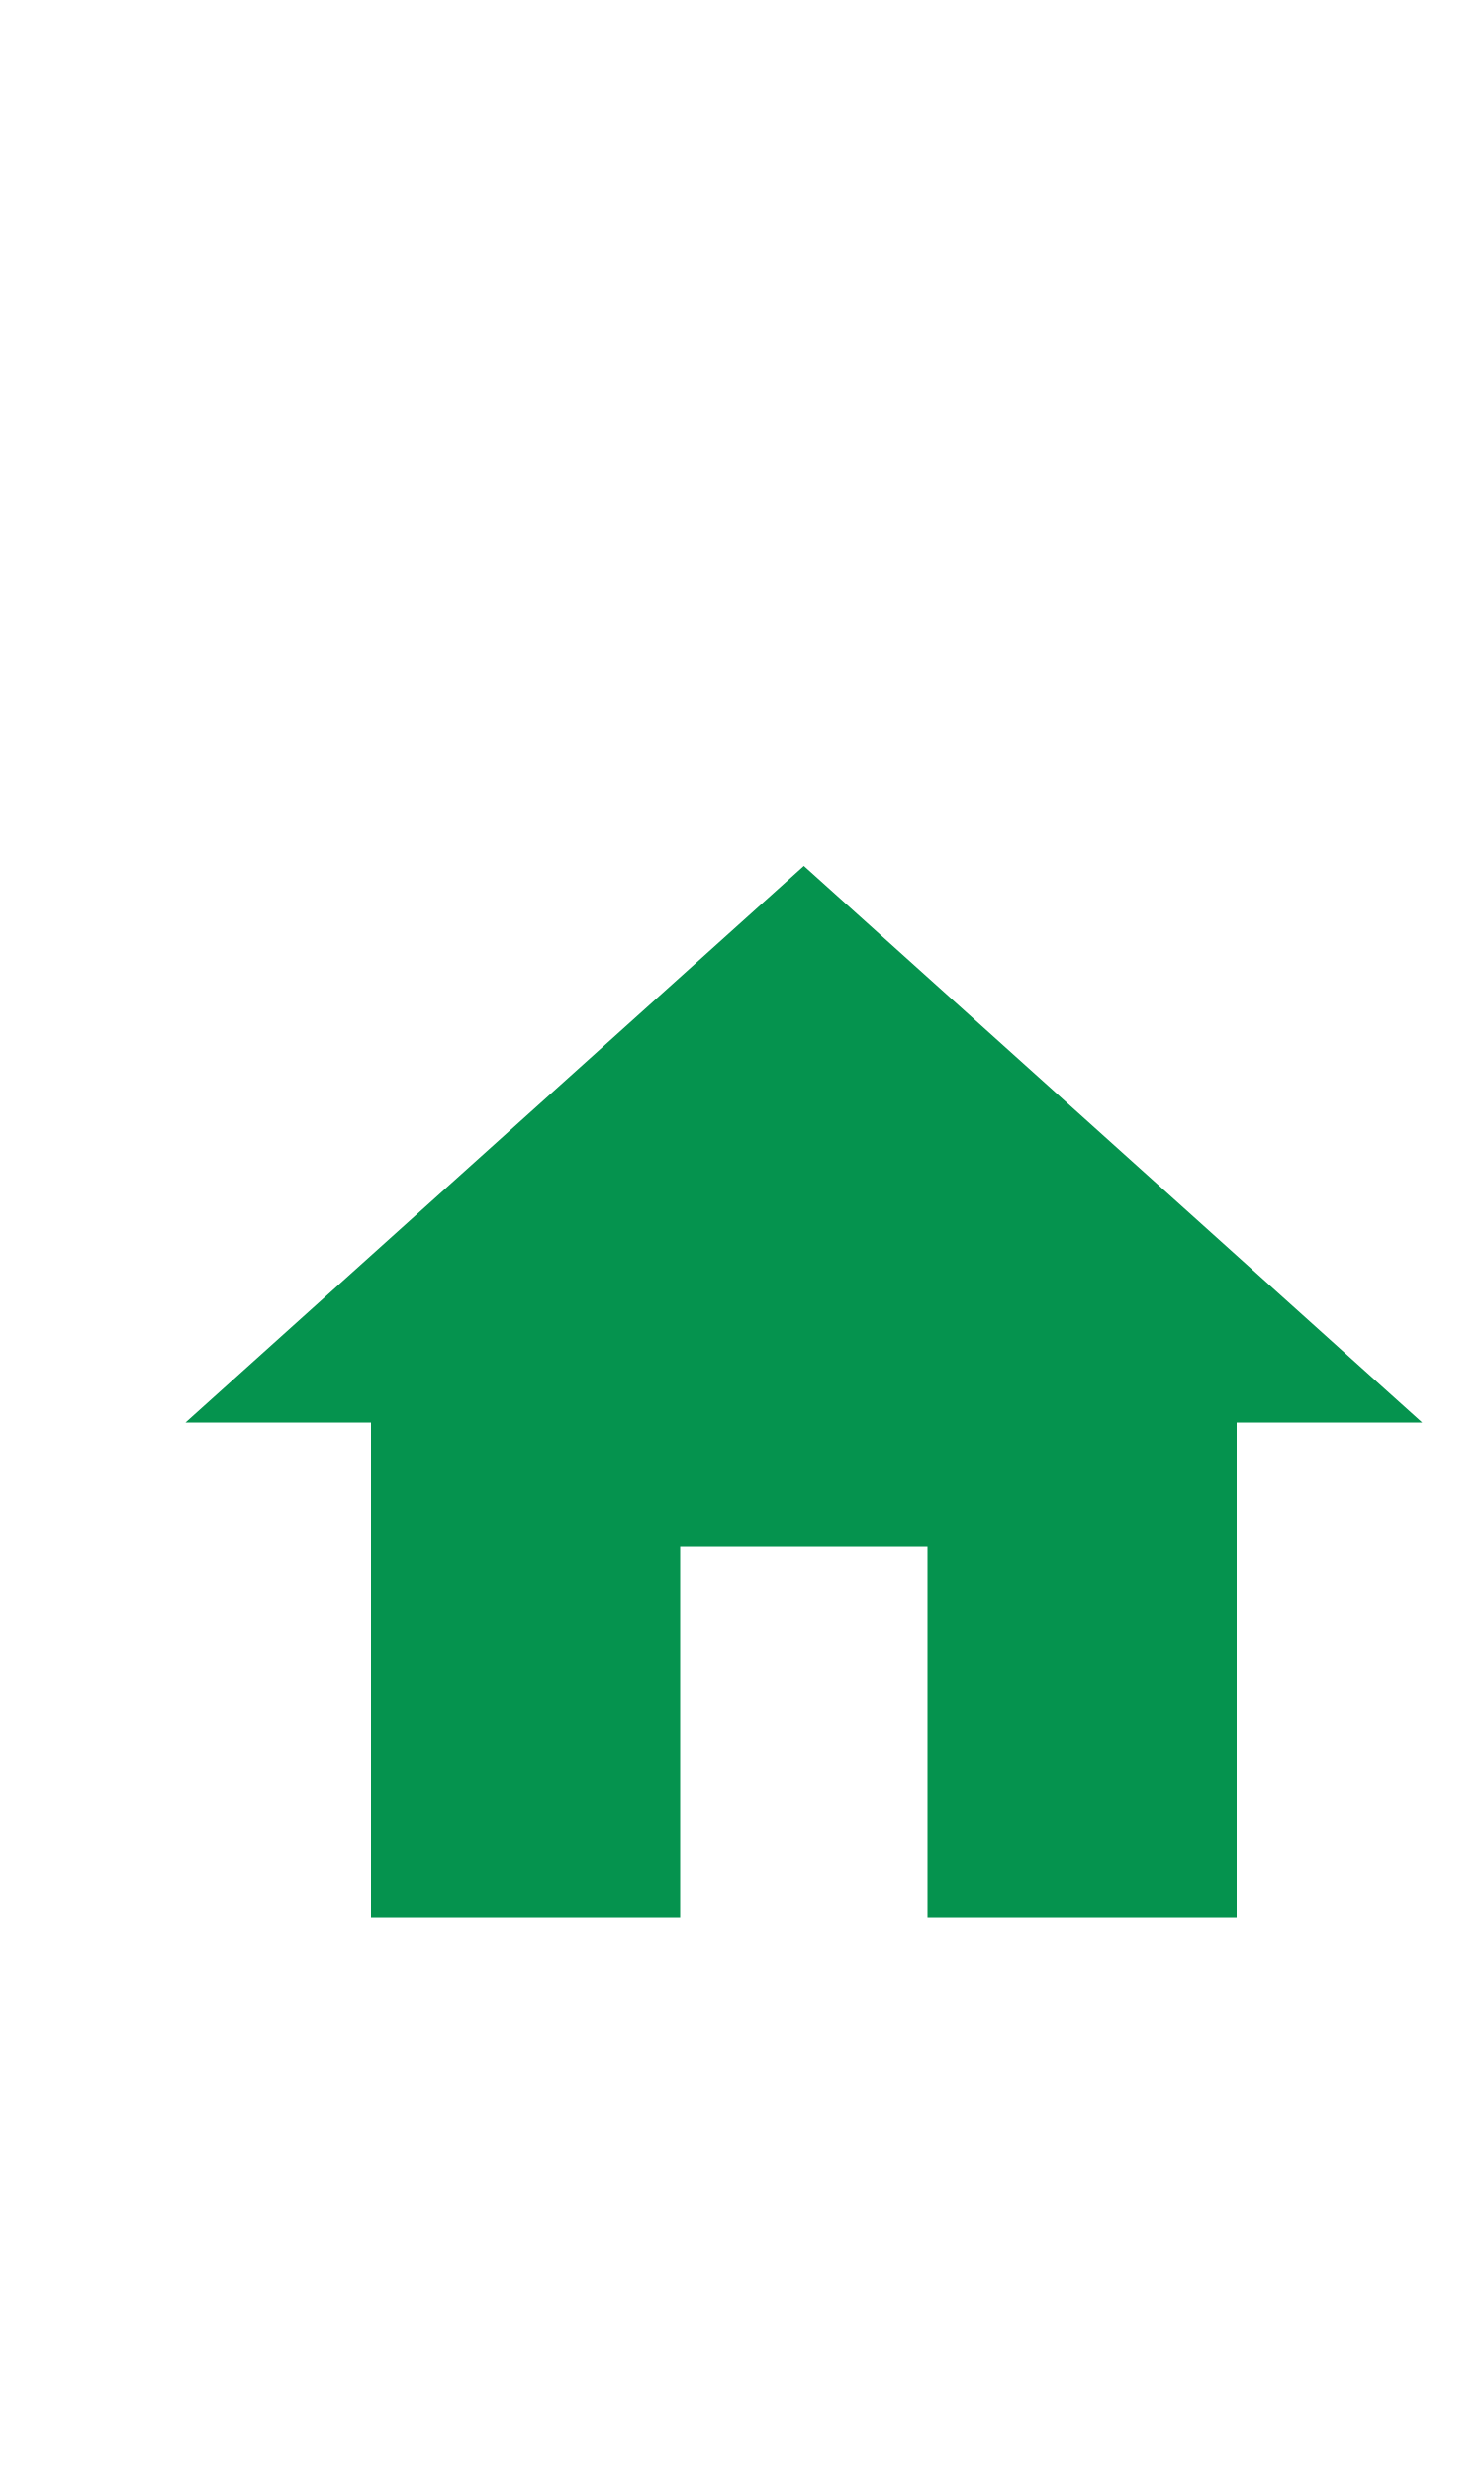
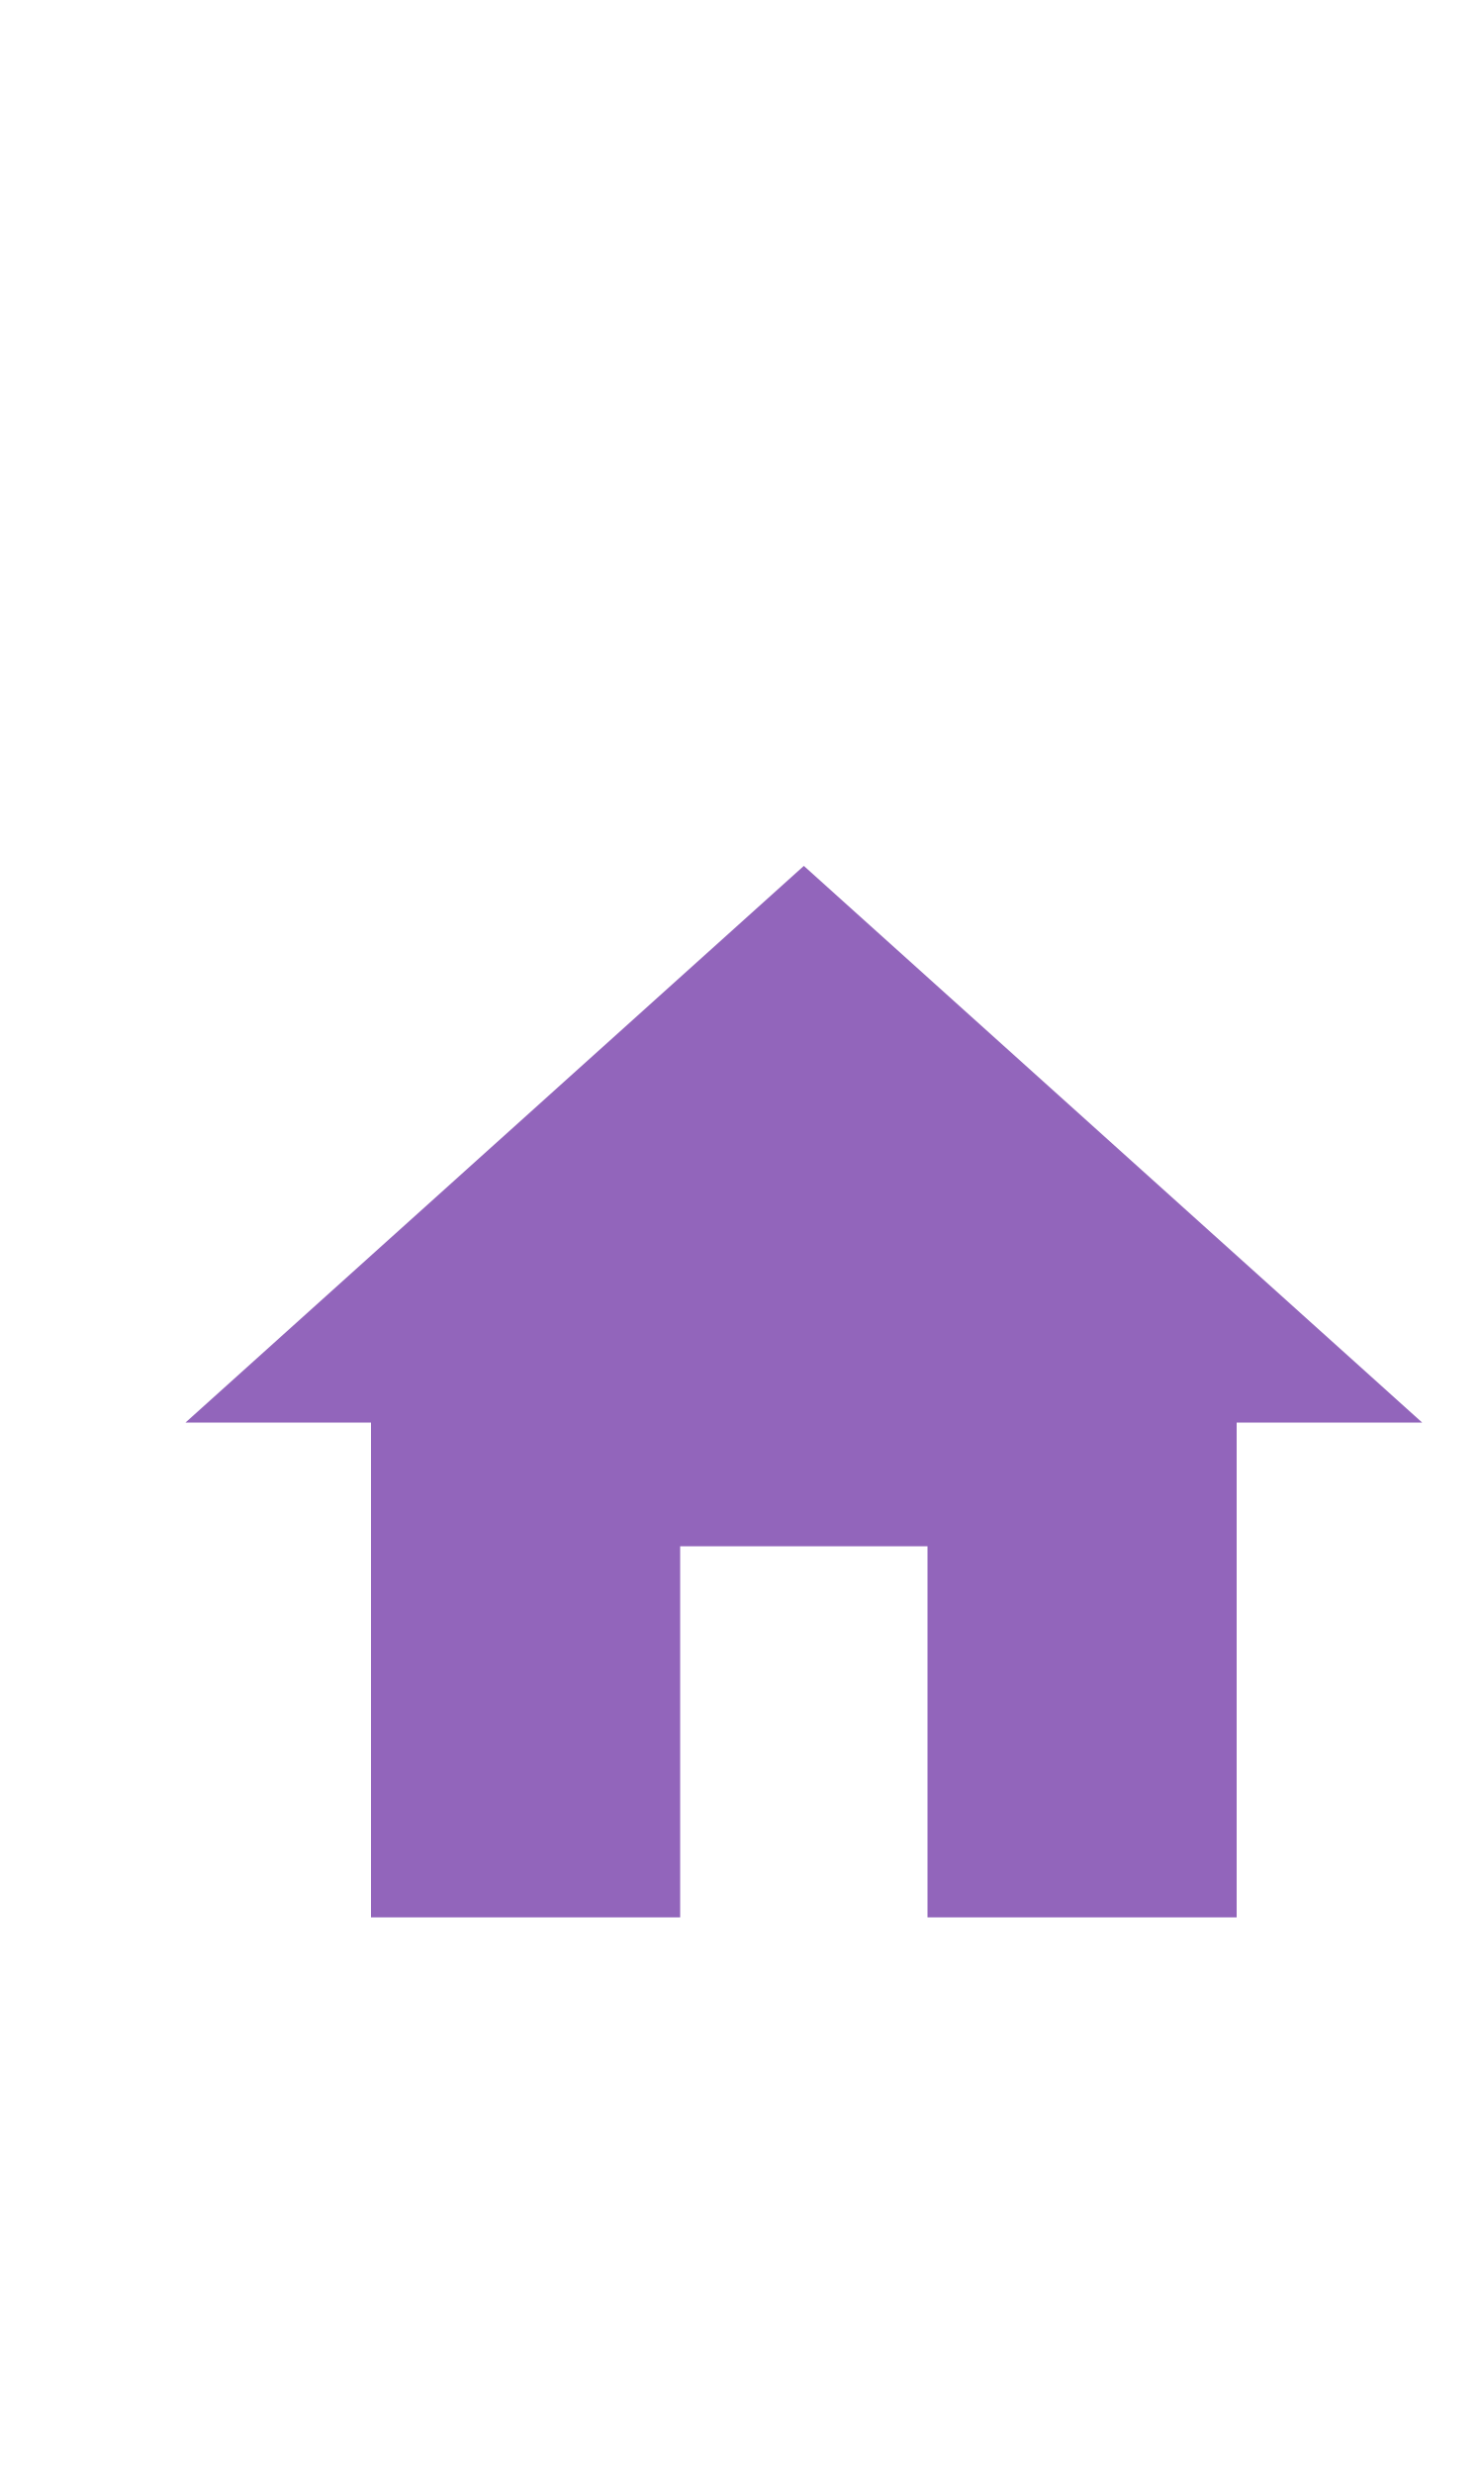
<svg xmlns="http://www.w3.org/2000/svg" width="24px" height="40px" viewBox="0 0 24 40" version="1.1" id="svg14">
  <defs id="defs18" />
  <g id="g61" transform="translate(1,11)">
    <path id="path2" d="M 0,0 H 24 V 24 H 0 Z" style="fill:none" />
-     <path style="fill:#05934E;fill-opacity:1" id="path4" d="m 10,20 v -6 h 4 v 6 h 5 v -8 h 3 L 12,3 2,12 h 3 v 8 z" />
+     <path style="fill:#9265BB;fill-opacity:1" id="path4" d="m 10,20 v -6 h 4 v 6 h 5 v -8 h 3 L 12,3 2,12 h 3 v 8 z" />
  </g>
</svg>
